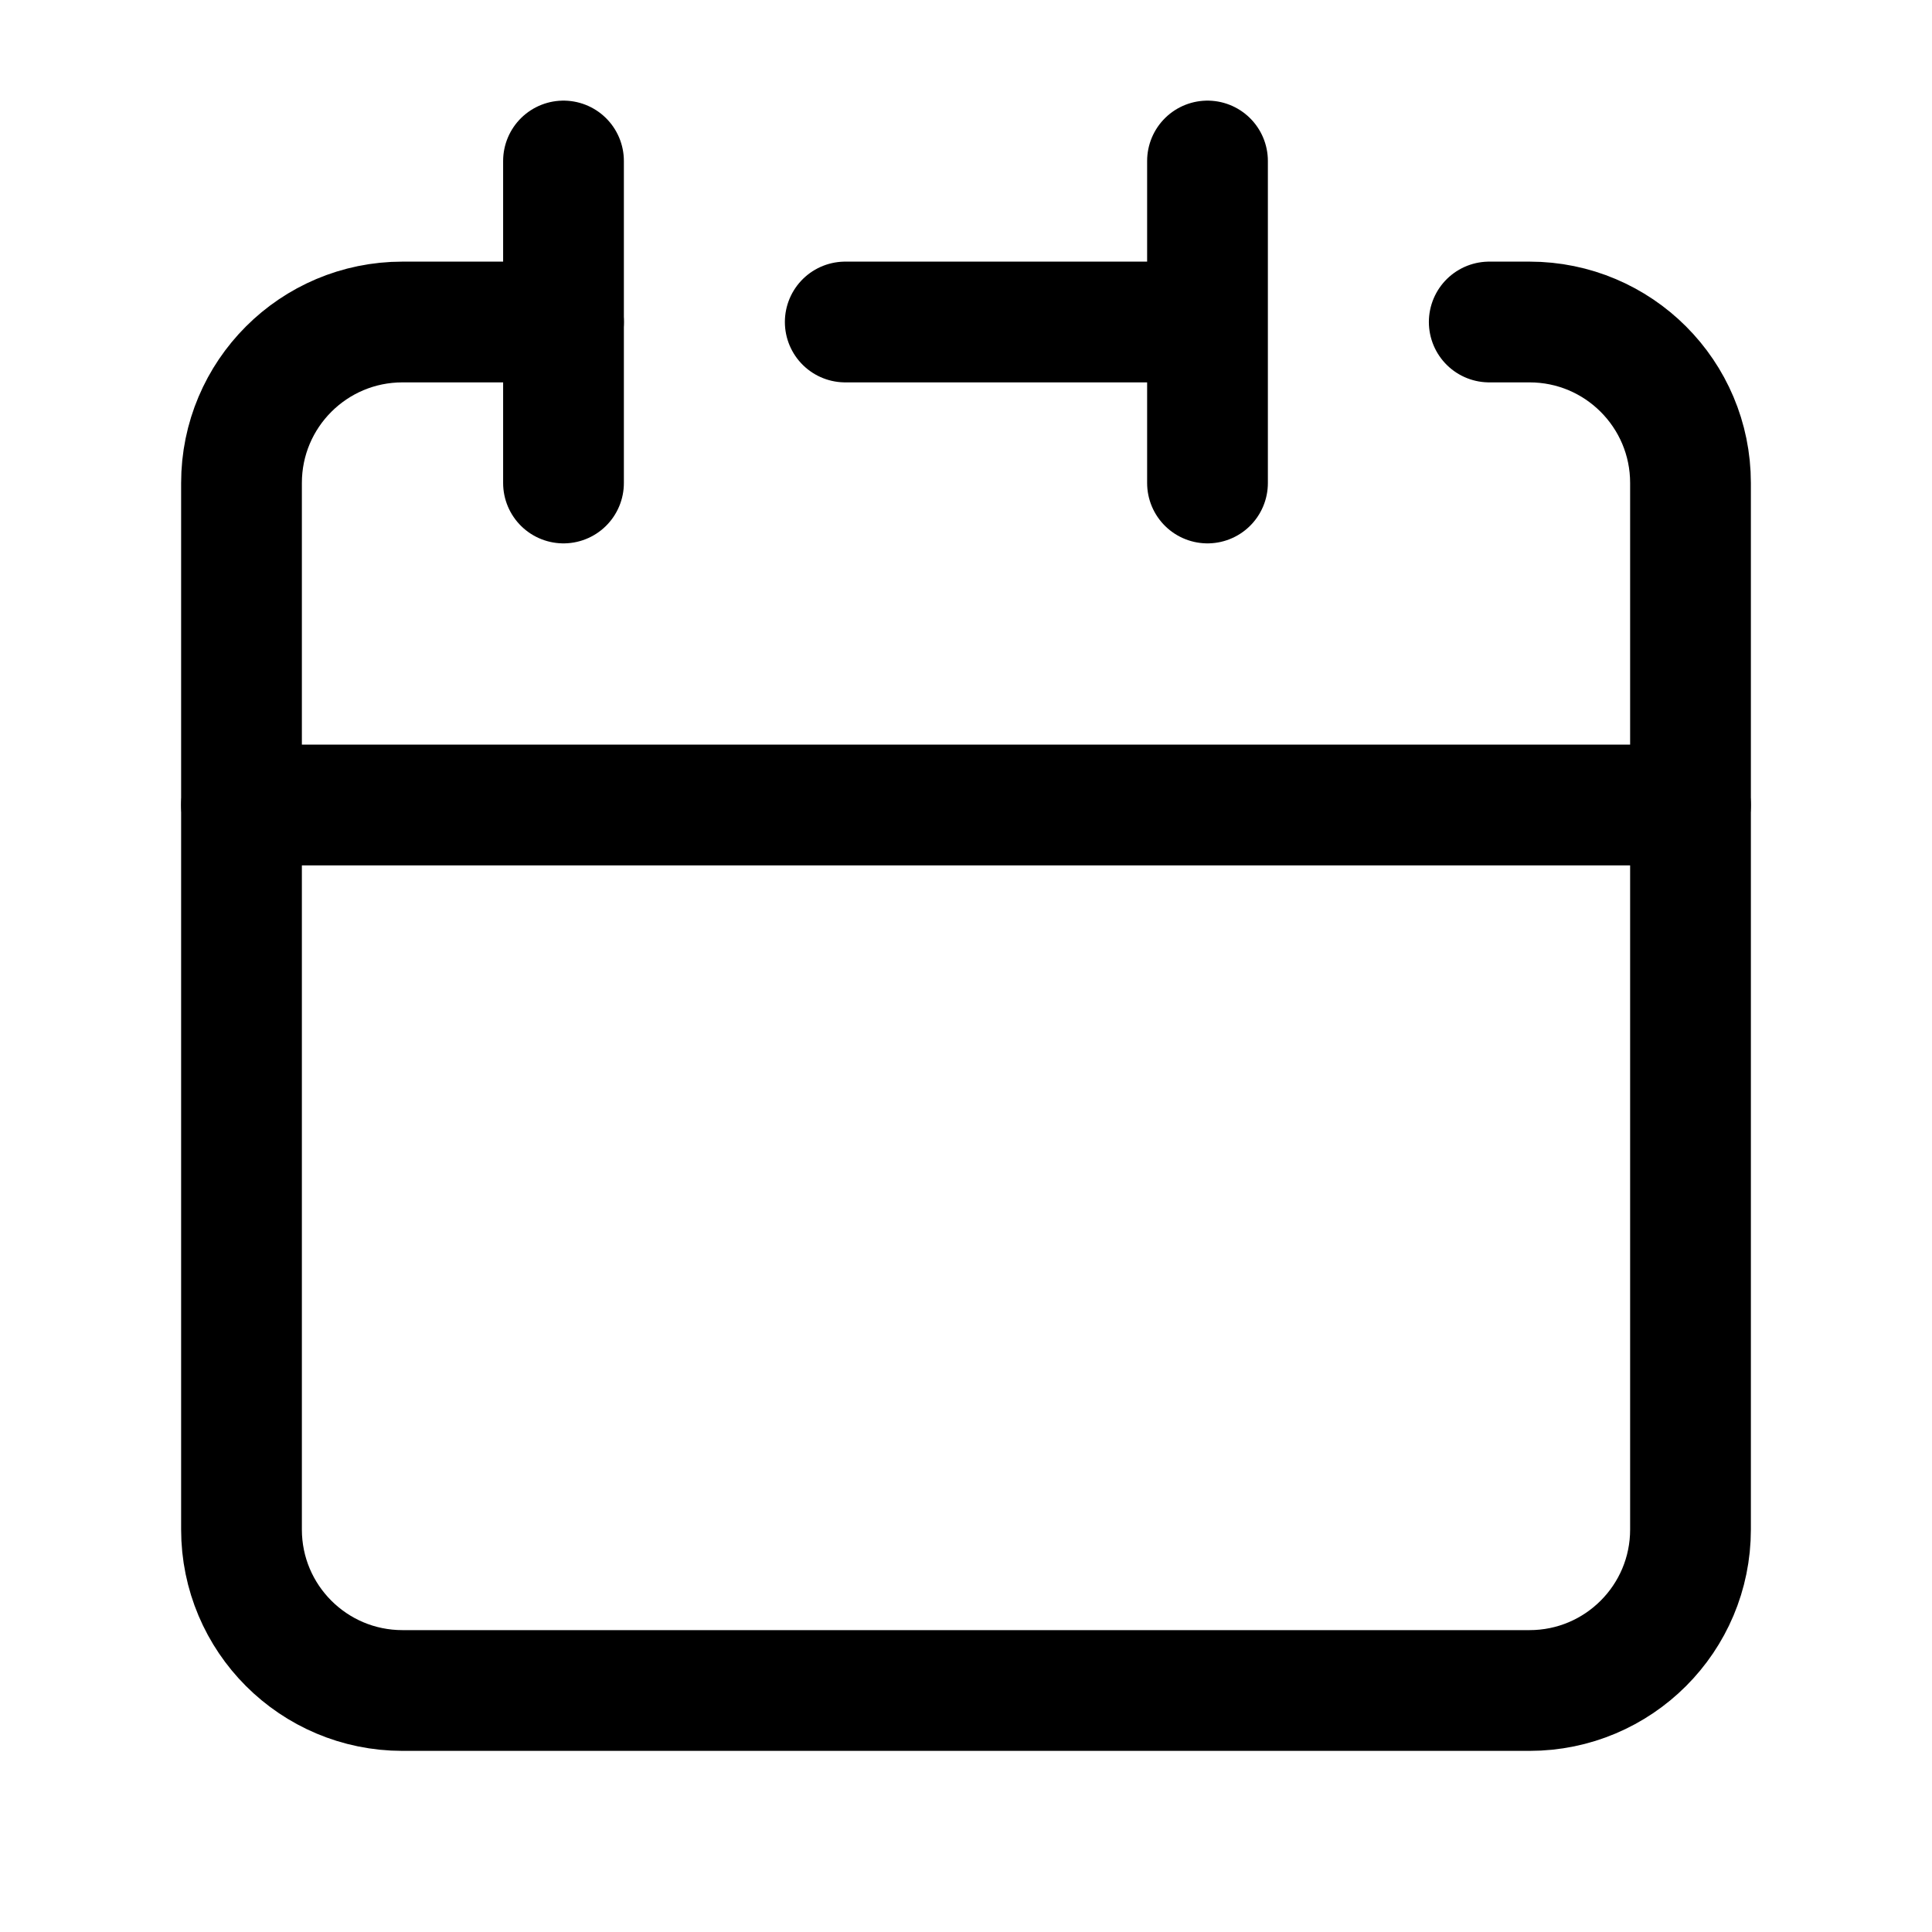
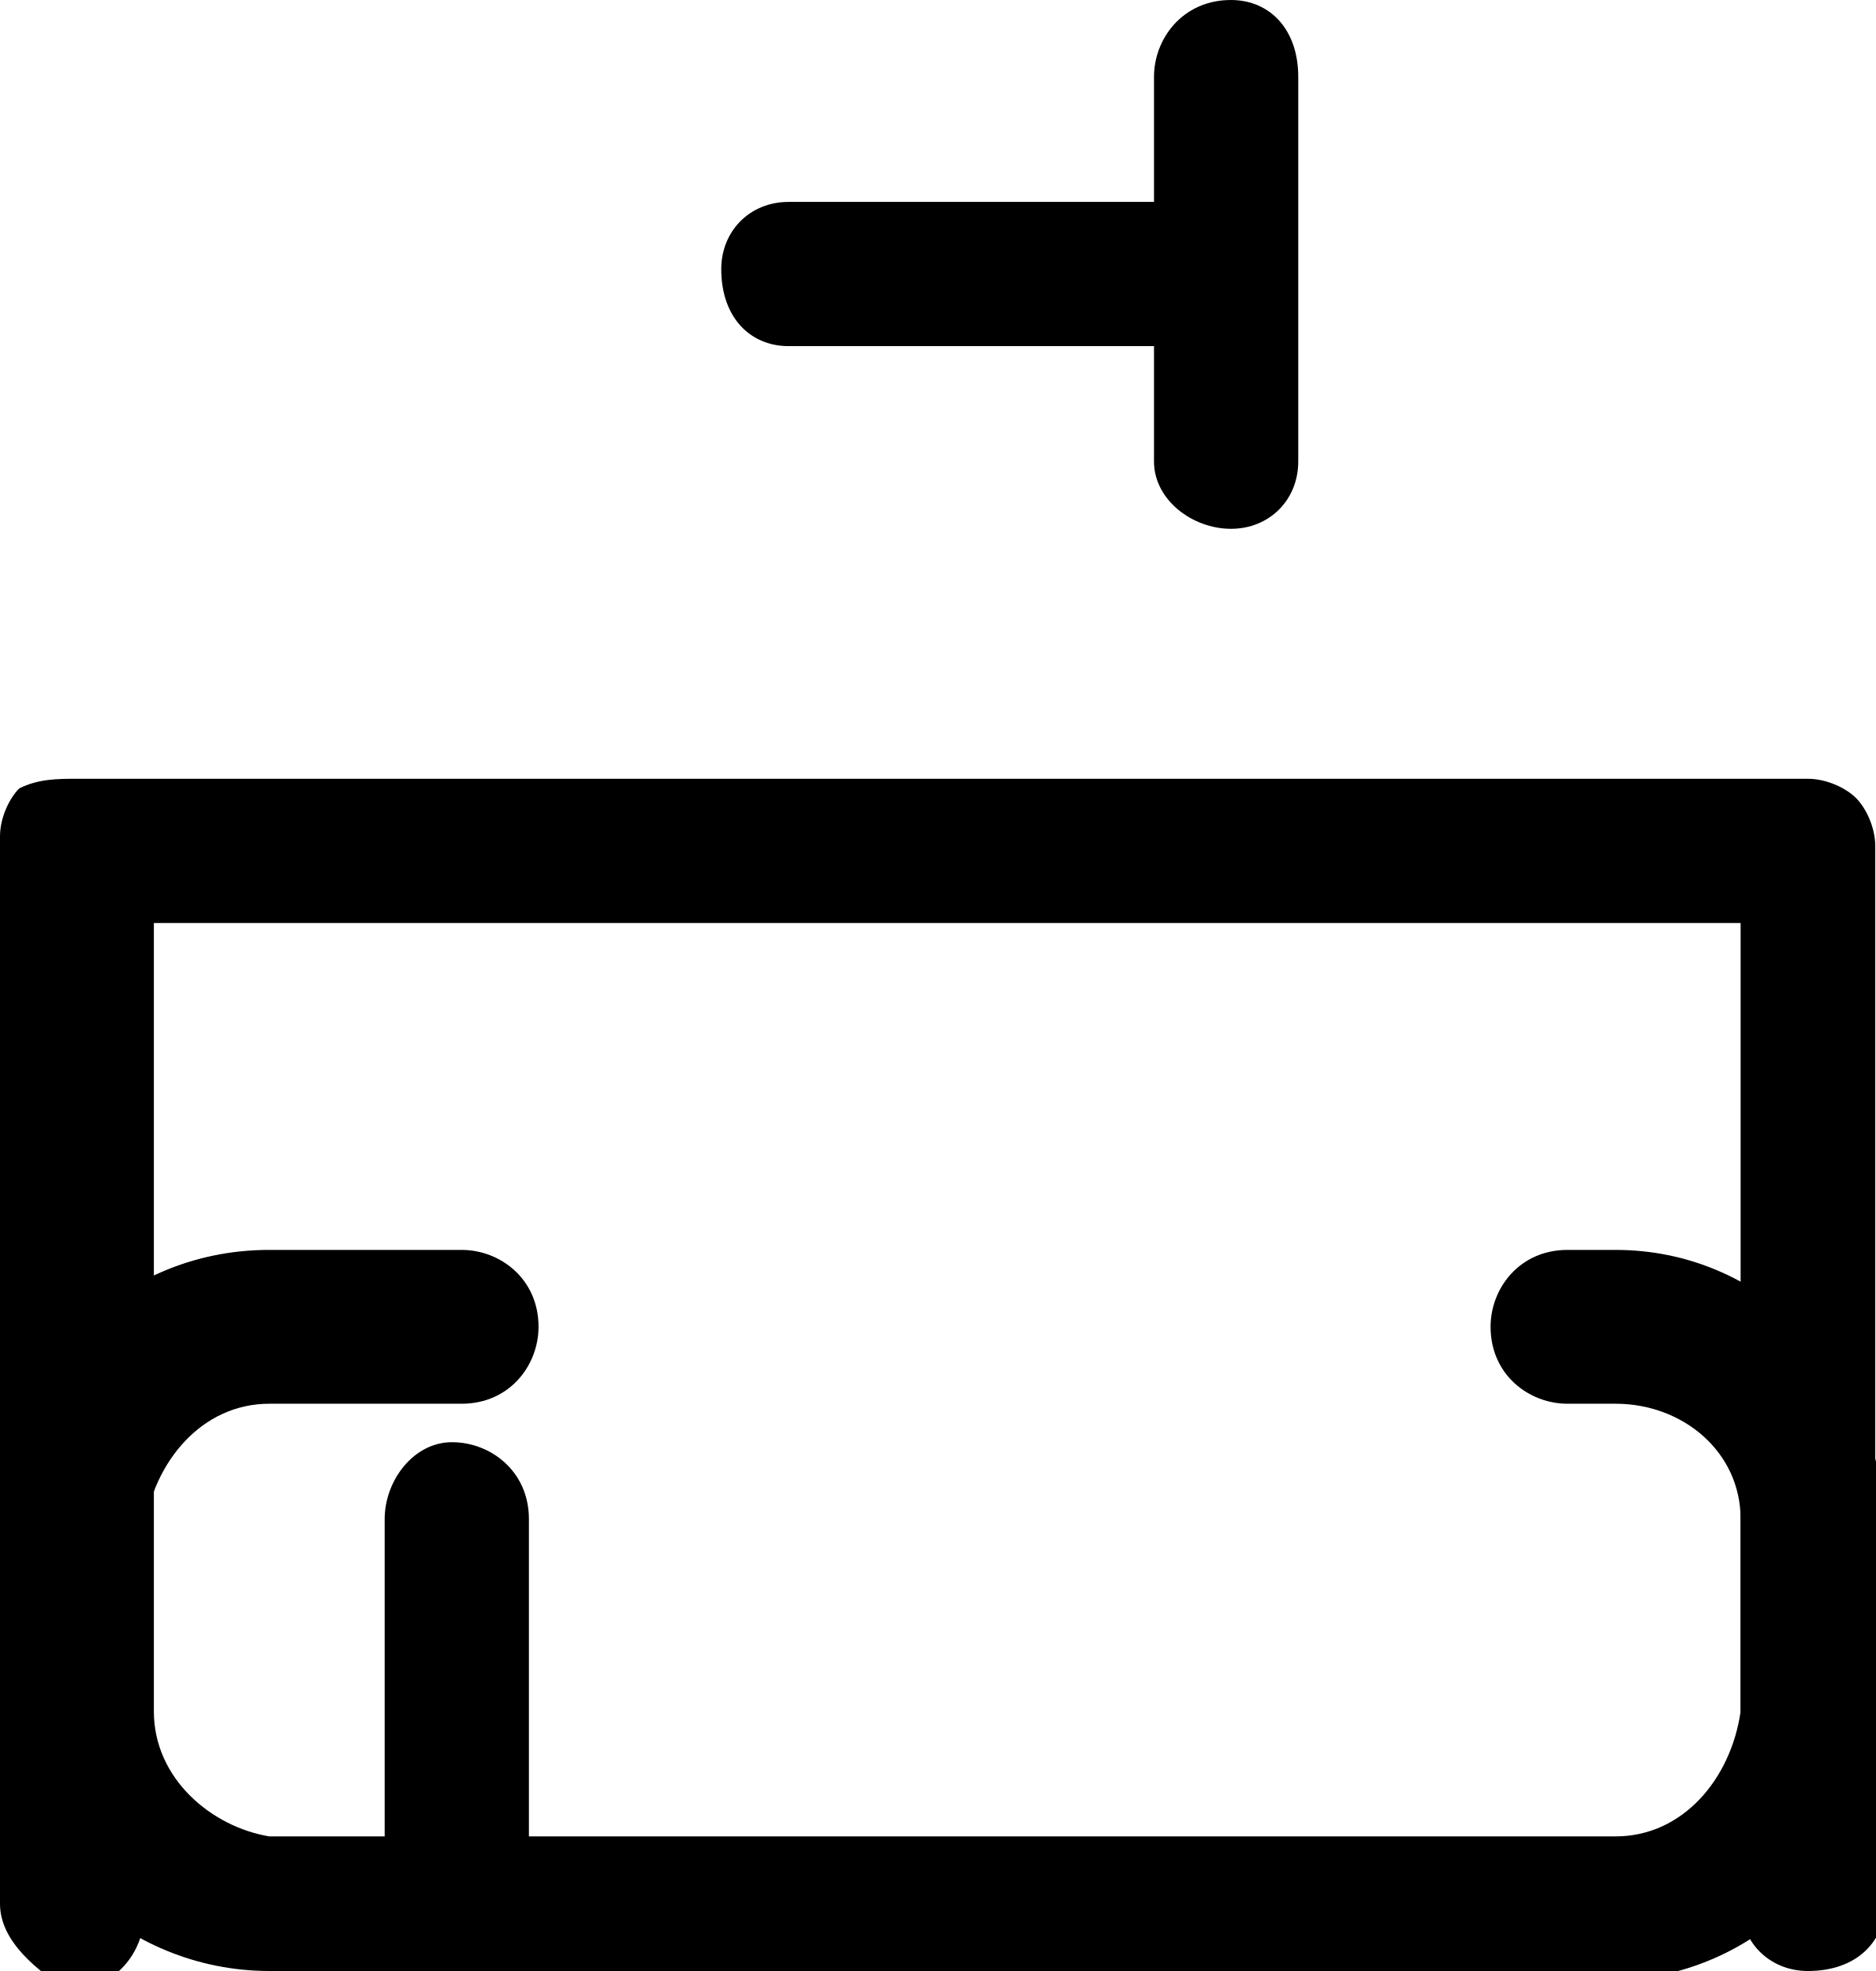
- <svg xmlns="http://www.w3.org/2000/svg" width="24" height="24" viewBox="0 0 24 24" fill="none">
-   <path d="M15 4V2M15 4V6M15 4H10.5M3 10V19C3 20.105 3.895 21 5 21H19C20.105 21 21 20.105 21 19V10H3Z" stroke="currentColor" stroke-width="1.5" stroke-linecap="round" stroke-linejoin="round" />
-   <path d="M3 10V6C3 4.895 3.895 4 5 4H7" stroke="currentColor" stroke-width="1.5" stroke-linecap="round" stroke-linejoin="round" />
-   <path d="M7 2V6" stroke="currentColor" stroke-width="1.5" stroke-linecap="round" stroke-linejoin="round" />
-   <path d="M21 10V6C21 4.895 20.105 4 19 4H18.5" stroke="currentColor" stroke-width="1.5" stroke-linecap="round" stroke-linejoin="round" />
+ <svg xmlns="http://www.w3.org/2000/svg" version="1.1" id="Layer_1" x="0px" y="0px" width="19.5px" height="20.5px" viewBox="2.2 1.2 19.5 20.5" enable-background="new 2.2 1.2 19.5 20.5" xml:space="preserve">
+   <g>
+     <path d="M5,21.7c-1.5,0-2.8-1.2-2.8-2.8l0,0v-9c0-0.2,0.1-0.4,0.2-0.5l0,0C2.6,9.3,2.8,9.3,3,9.3l0,0h18c0.2,0,0.4,0.1,0.5,0.2l0,0   c0.1,0.1,0.2,0.3,0.2,0.5l0,0v9c0,1.5-1.2,2.8-2.8,2.8l0,0H5L5,21.7z M3.8,19c0,0.7,0.6,1.2,1.2,1.3l0,0h14c0.7,0,1.2-0.6,1.3-1.3   l0,0v-8.2H3.8V19L3.8,19z M3,10.8V10V10.8L3,10.8z M14.2,6V4.8h-3.8c-0.4,0-0.7-0.3-0.7-0.8l0,0c0-0.4,0.3-0.7,0.7-0.7l0,0h3.8V2   c0-0.4,0.3-0.8,0.8-0.8l0,0c0.4,0,0.7,0.3,0.7,0.8l0,0v2v2c0,0.4-0.3,0.7-0.7,0.7l0,0C14.6,6.7,14.2,6.4,14.2,6L14.2,6z" />
+   </g>
+   <g>
+     <path d="M2.2,21v-4c0-1.5,1.2-2.8,2.8-2.8l0,0h2c0.4,0,0.8,0.3,0.8,0.8l0,0c0,0.4-0.3,0.8-0.8,0.8l0,0l-2,0c-0.7,0-1.2,0.6-1.3,1.3   l0,0v4c0,0.4-0.3,0.8-0.8,0.8l0,0C2.6,21.7,2.2,21.4,2.2,21L2.2,21z" />
+   </g>
+   <g>
+     <path d="M6.2,21v-4c0-0.4,0.3-0.8,0.7-0.8l0,0c0.4,0,0.8,0.3,0.8,0.8l0,0v4c0,0.4-0.3,0.8-0.8,0.8l0,0C6.6,21.7,6.2,21.4,6.2,21   L6.2,21z" />
+   </g>
+   <g>
+     <path d="M20.3,21v-4c0-0.7-0.6-1.2-1.3-1.2l0,0h-0.5c-0.4,0-0.8-0.3-0.8-0.8l0,0c0-0.4,0.3-0.8,0.8-0.8l0,0H19   c1.5,0,2.7,1.2,2.8,2.8l0,0v4c0,0.4-0.3,0.7-0.8,0.7l0,0C20.6,21.7,20.3,21.4,20.3,21L20.3,21z" />
+   </g>
</svg>
